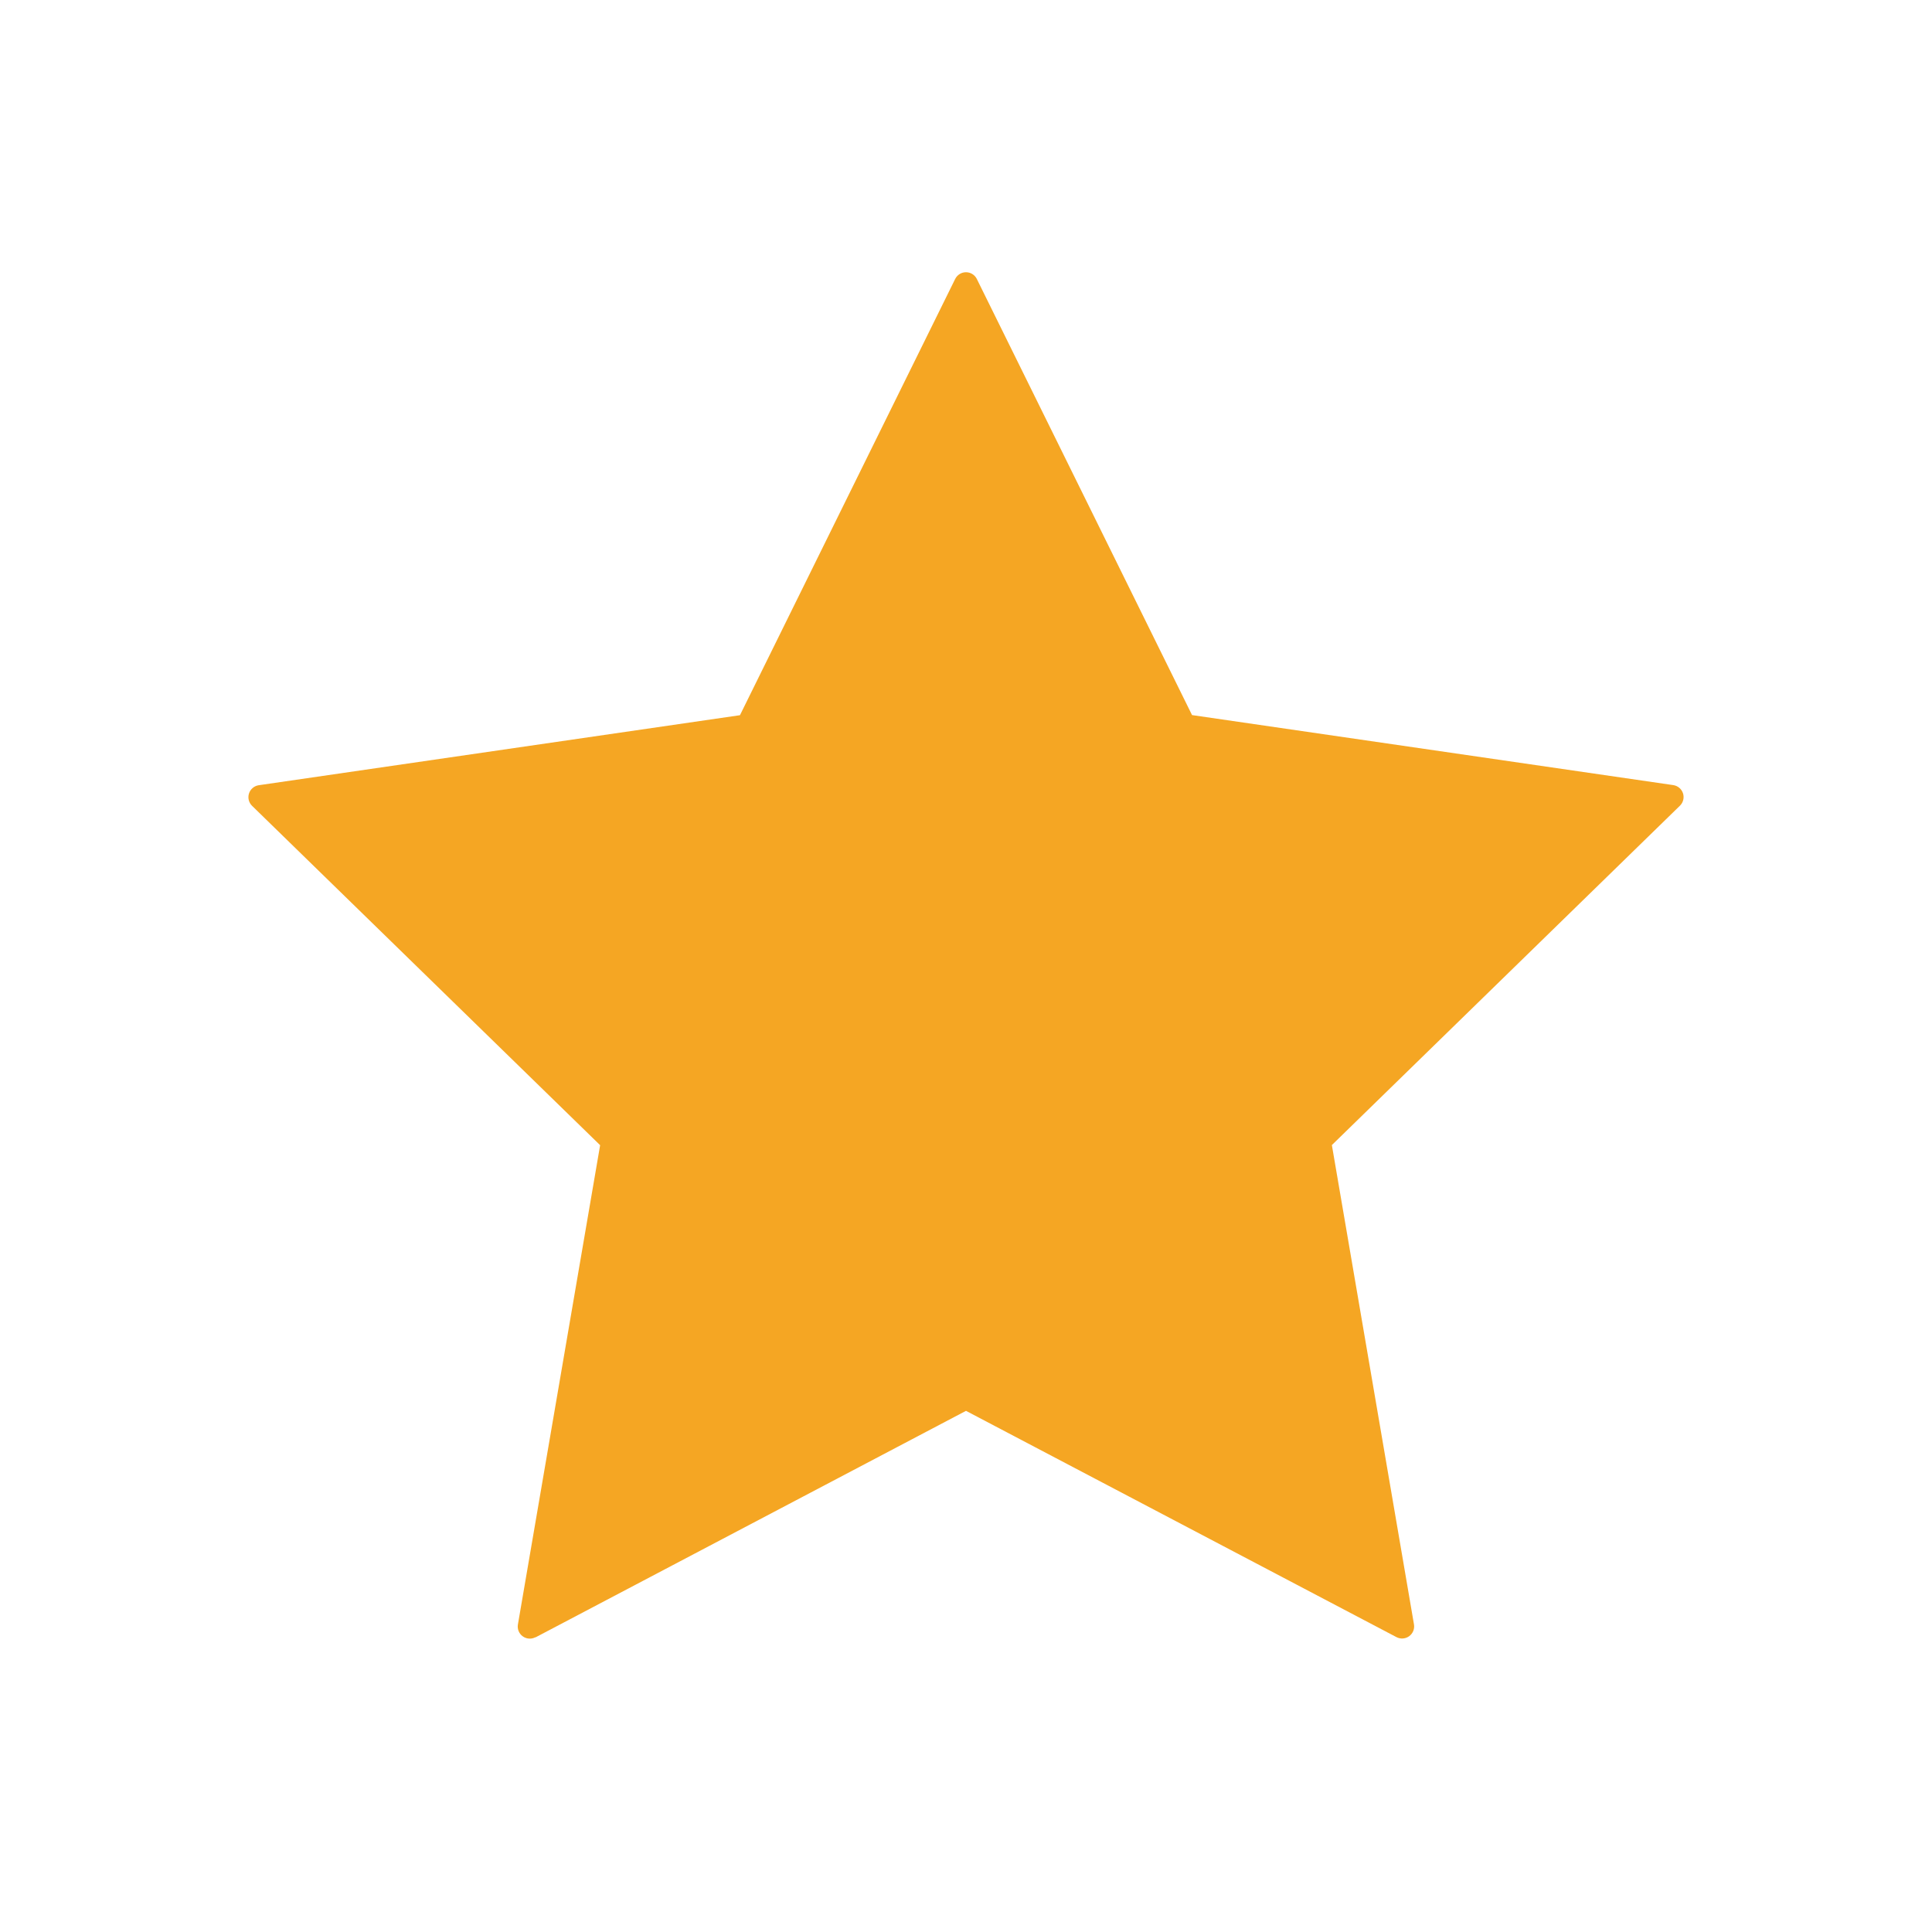
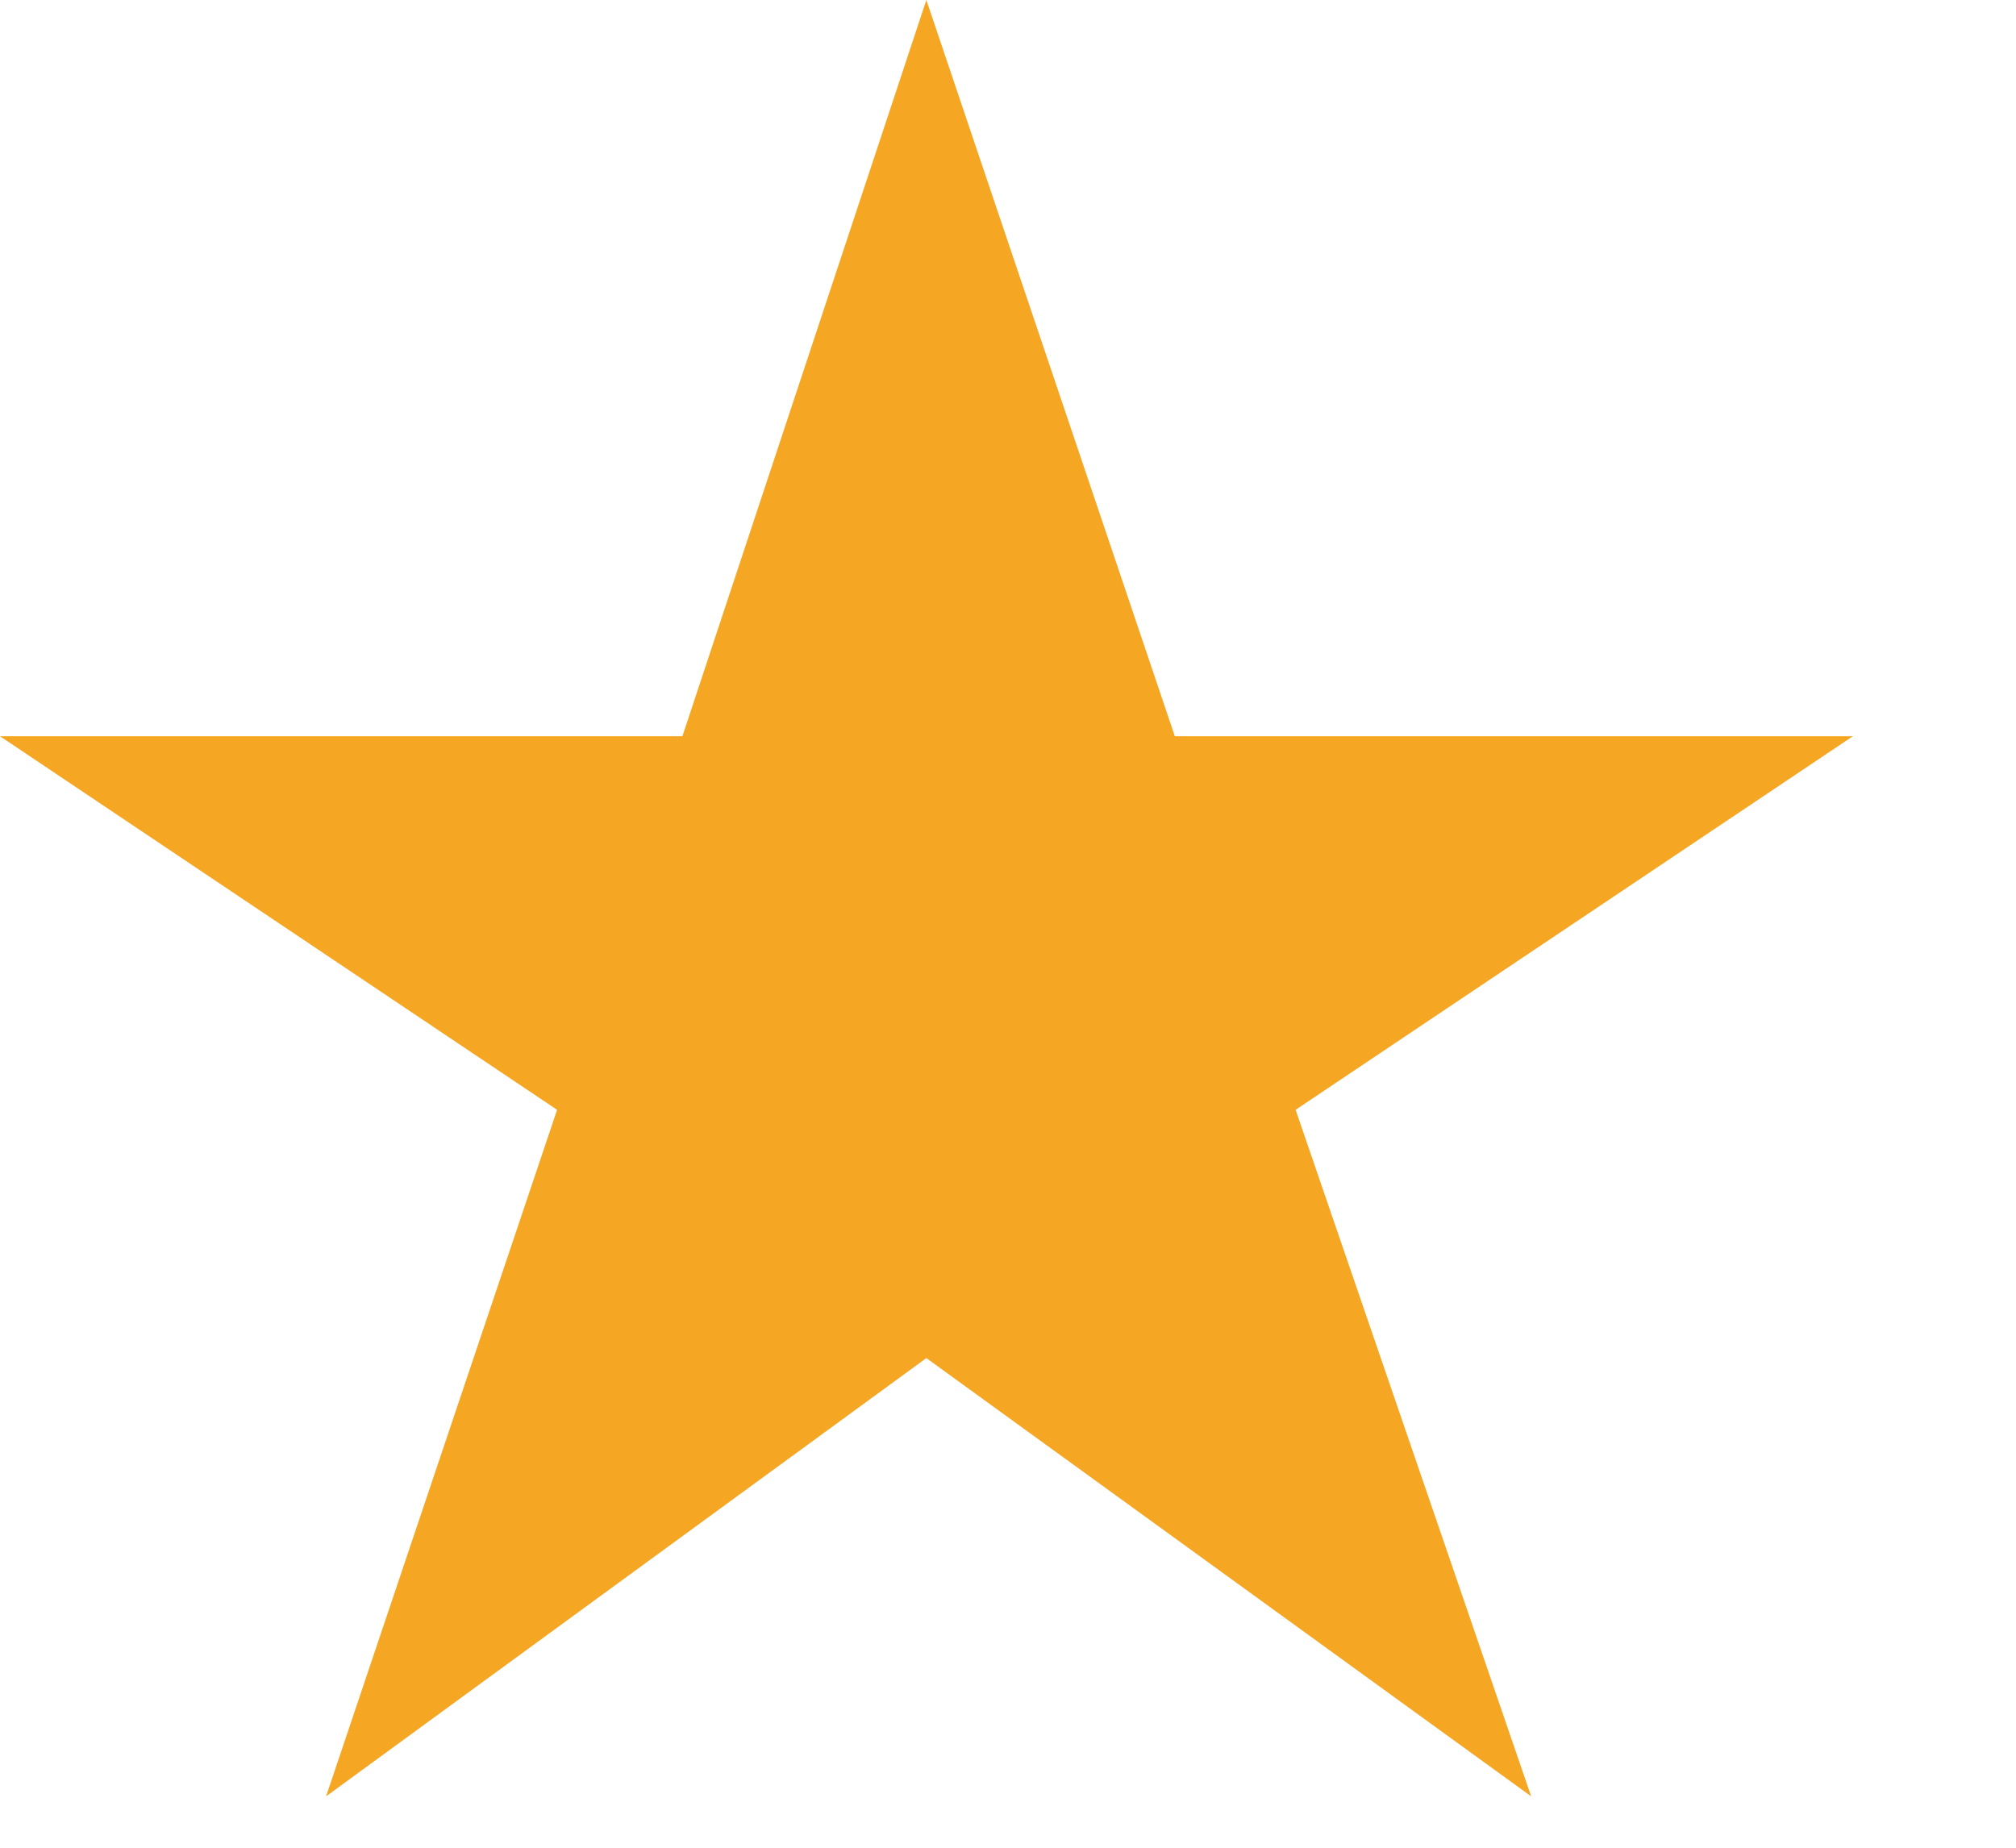
- <svg xmlns="http://www.w3.org/2000/svg" width="800px" height="800px" viewBox="0 0 1024 1024" fill="#000000">
-   <g id="SVGRepo_bgCarrier" stroke-width="0" />
-   <g id="SVGRepo_tracerCarrier" stroke-linecap="round" stroke-linejoin="round" />
-   <g id="SVGRepo_iconCarrier">
-     <path fill="#F5A623" d="M283.84 867.84 512 747.776l228.16 119.936a6.4 6.4 0 0 0 9.28-6.72l-43.52-254.08 184.512-179.904a6.4 6.4 0 0 0-3.52-10.88l-255.104-37.12L517.76 147.904a6.4 6.4 0 0 0-11.52 0L392.192 379.072l-255.104 37.12a6.4 6.4 0 0 0-3.52 10.88L318.08 606.976l-43.584 254.08a6.4 6.4 0 0 0 9.28 6.72z" />
-   </g>
+ <svg xmlns="http://www.w3.org/2000/svg" width="12" height="11" viewBox="0 0 12 11" fill="none">
+   <path d="M1.941 10.694L3.316 6.607L3.49058e-05 4.383H4.062L5.514 -3.37899e-05L6.993 4.383H11.029L7.712 6.607L9.114 10.694L5.514 8.085L1.941 10.694Z" fill="#F5A623" />
</svg>
